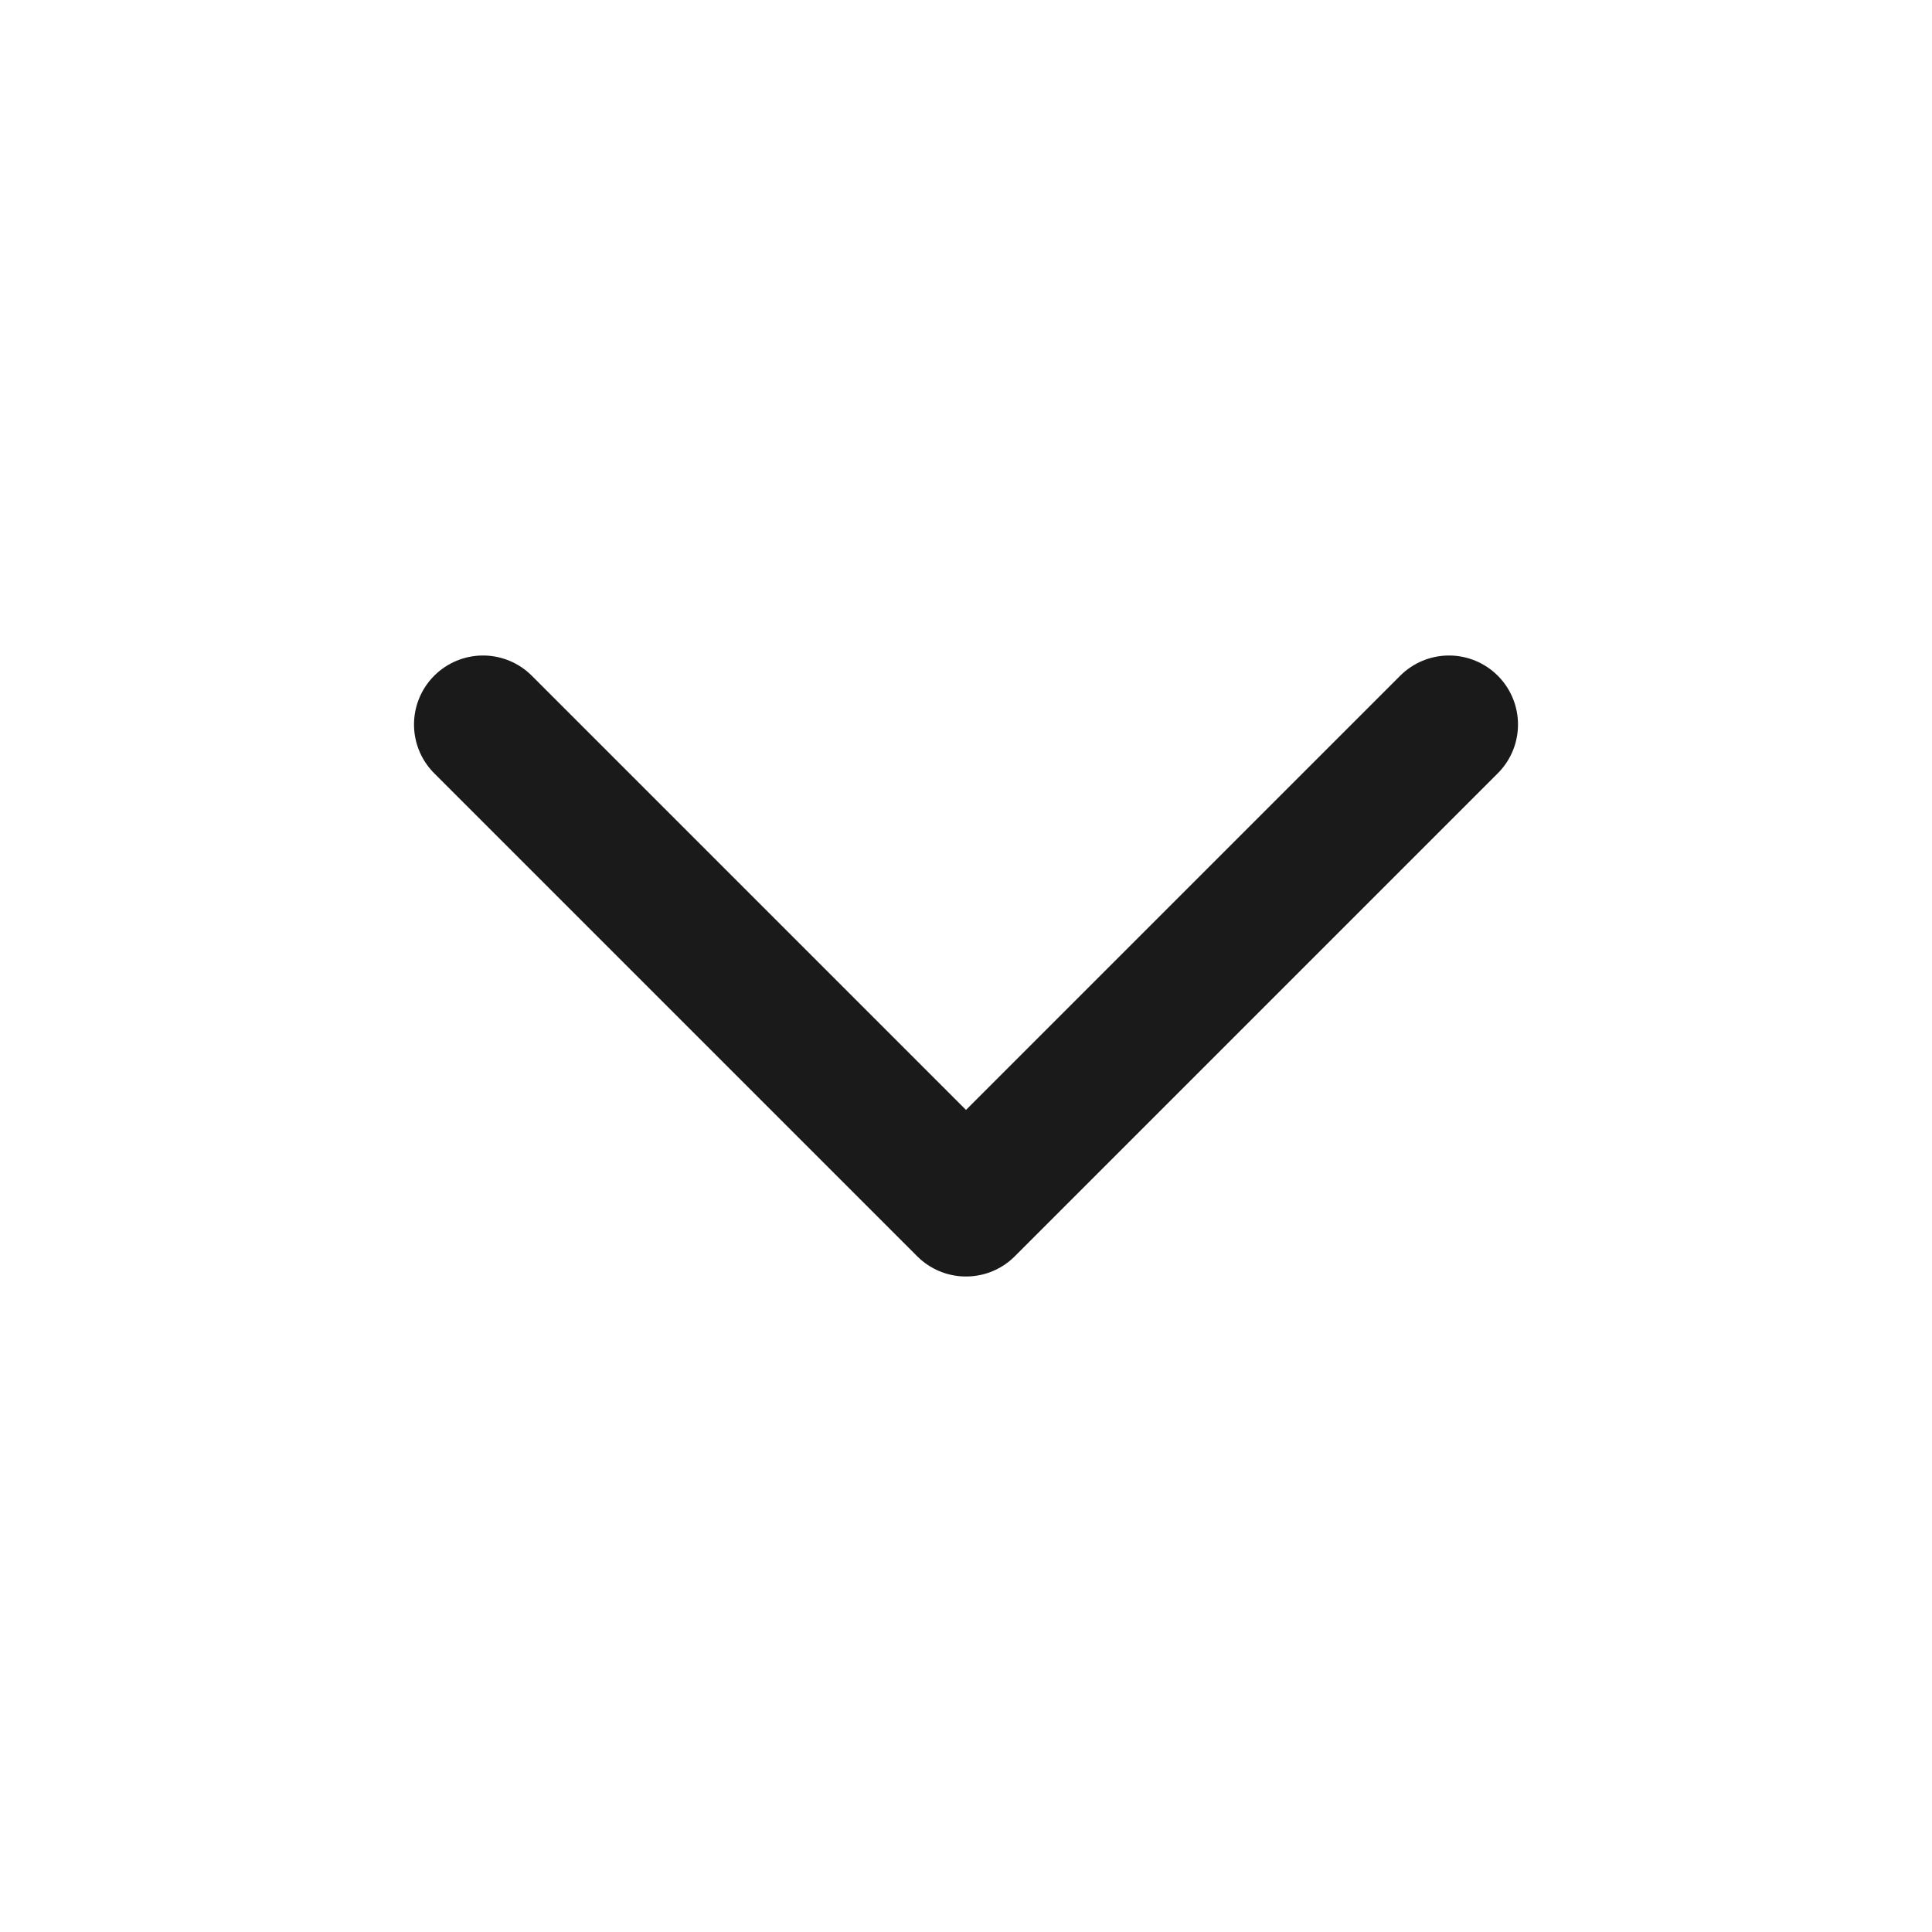
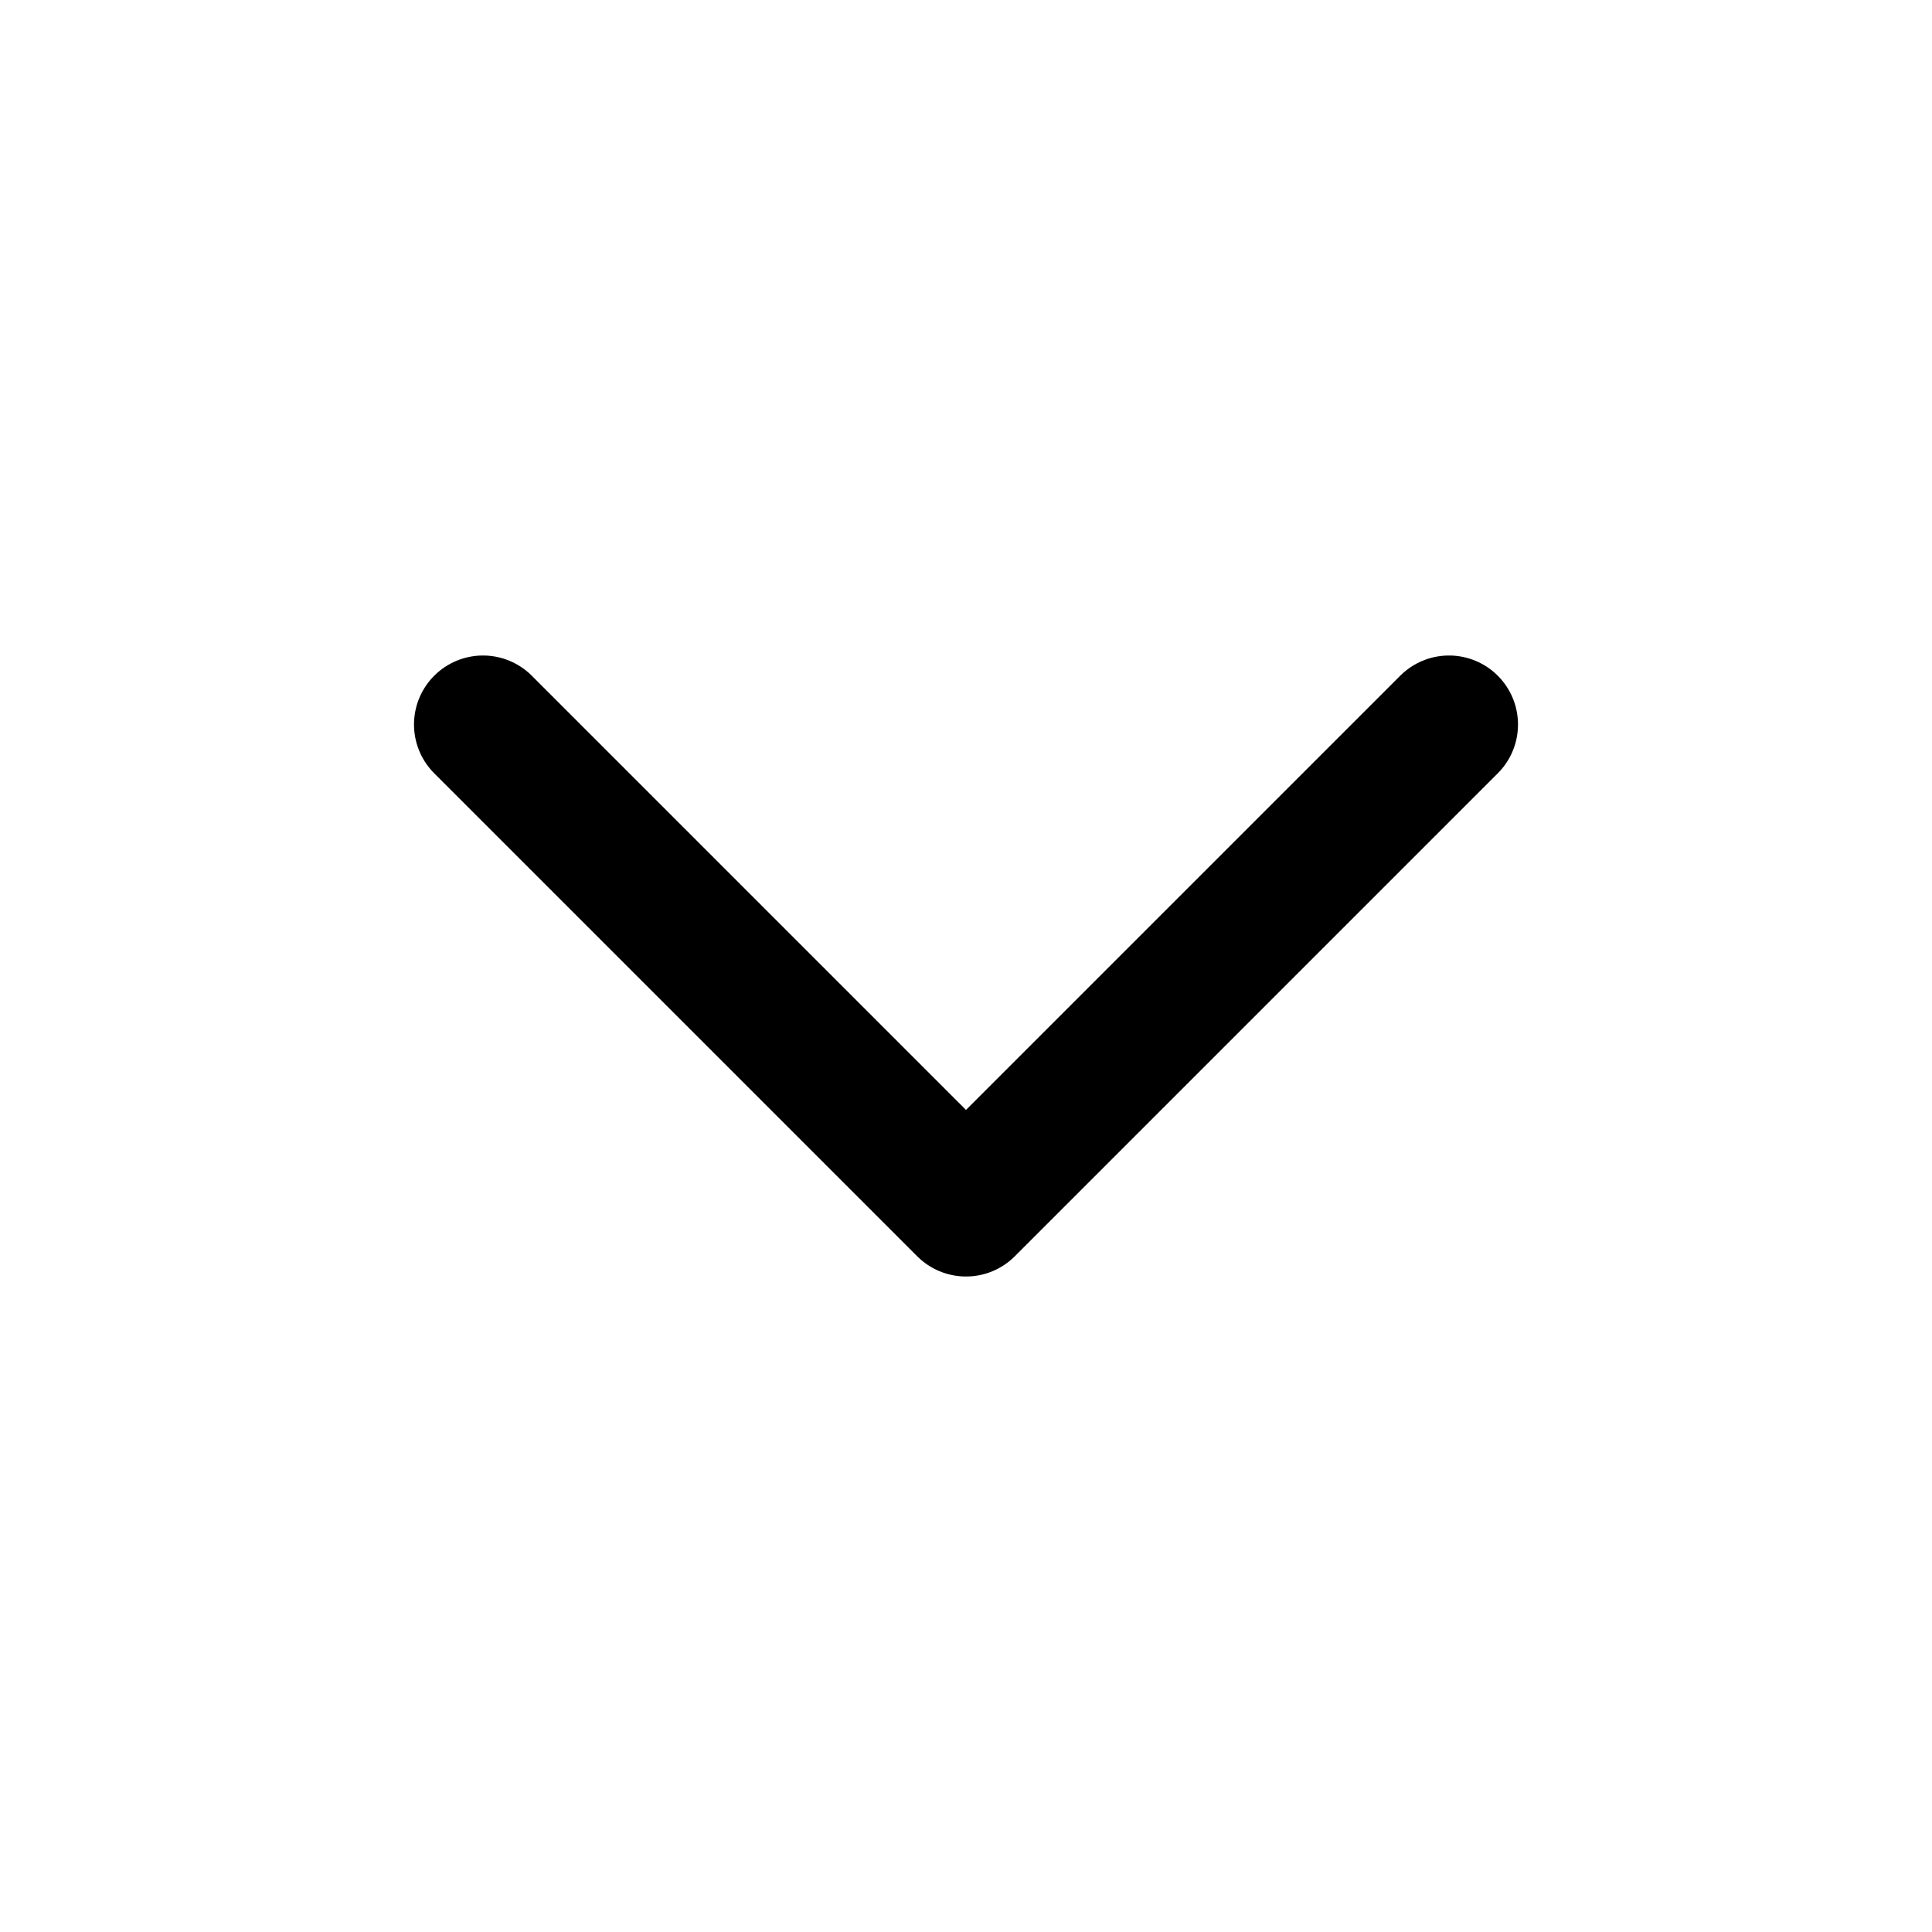
<svg xmlns="http://www.w3.org/2000/svg" width="14" height="14" viewBox="0 0 14 14" fill="none">
-   <path d="M3.5 5.25L7 8.75L10.5 5.25" stroke="#1A1A1A" stroke-linecap="round" stroke-linejoin="round" />
+   <path d="M3.5 5.25L7 8.75L10.5 5.25" stroke="currentColor" stroke-linecap="round" stroke-linejoin="round" />
</svg>
